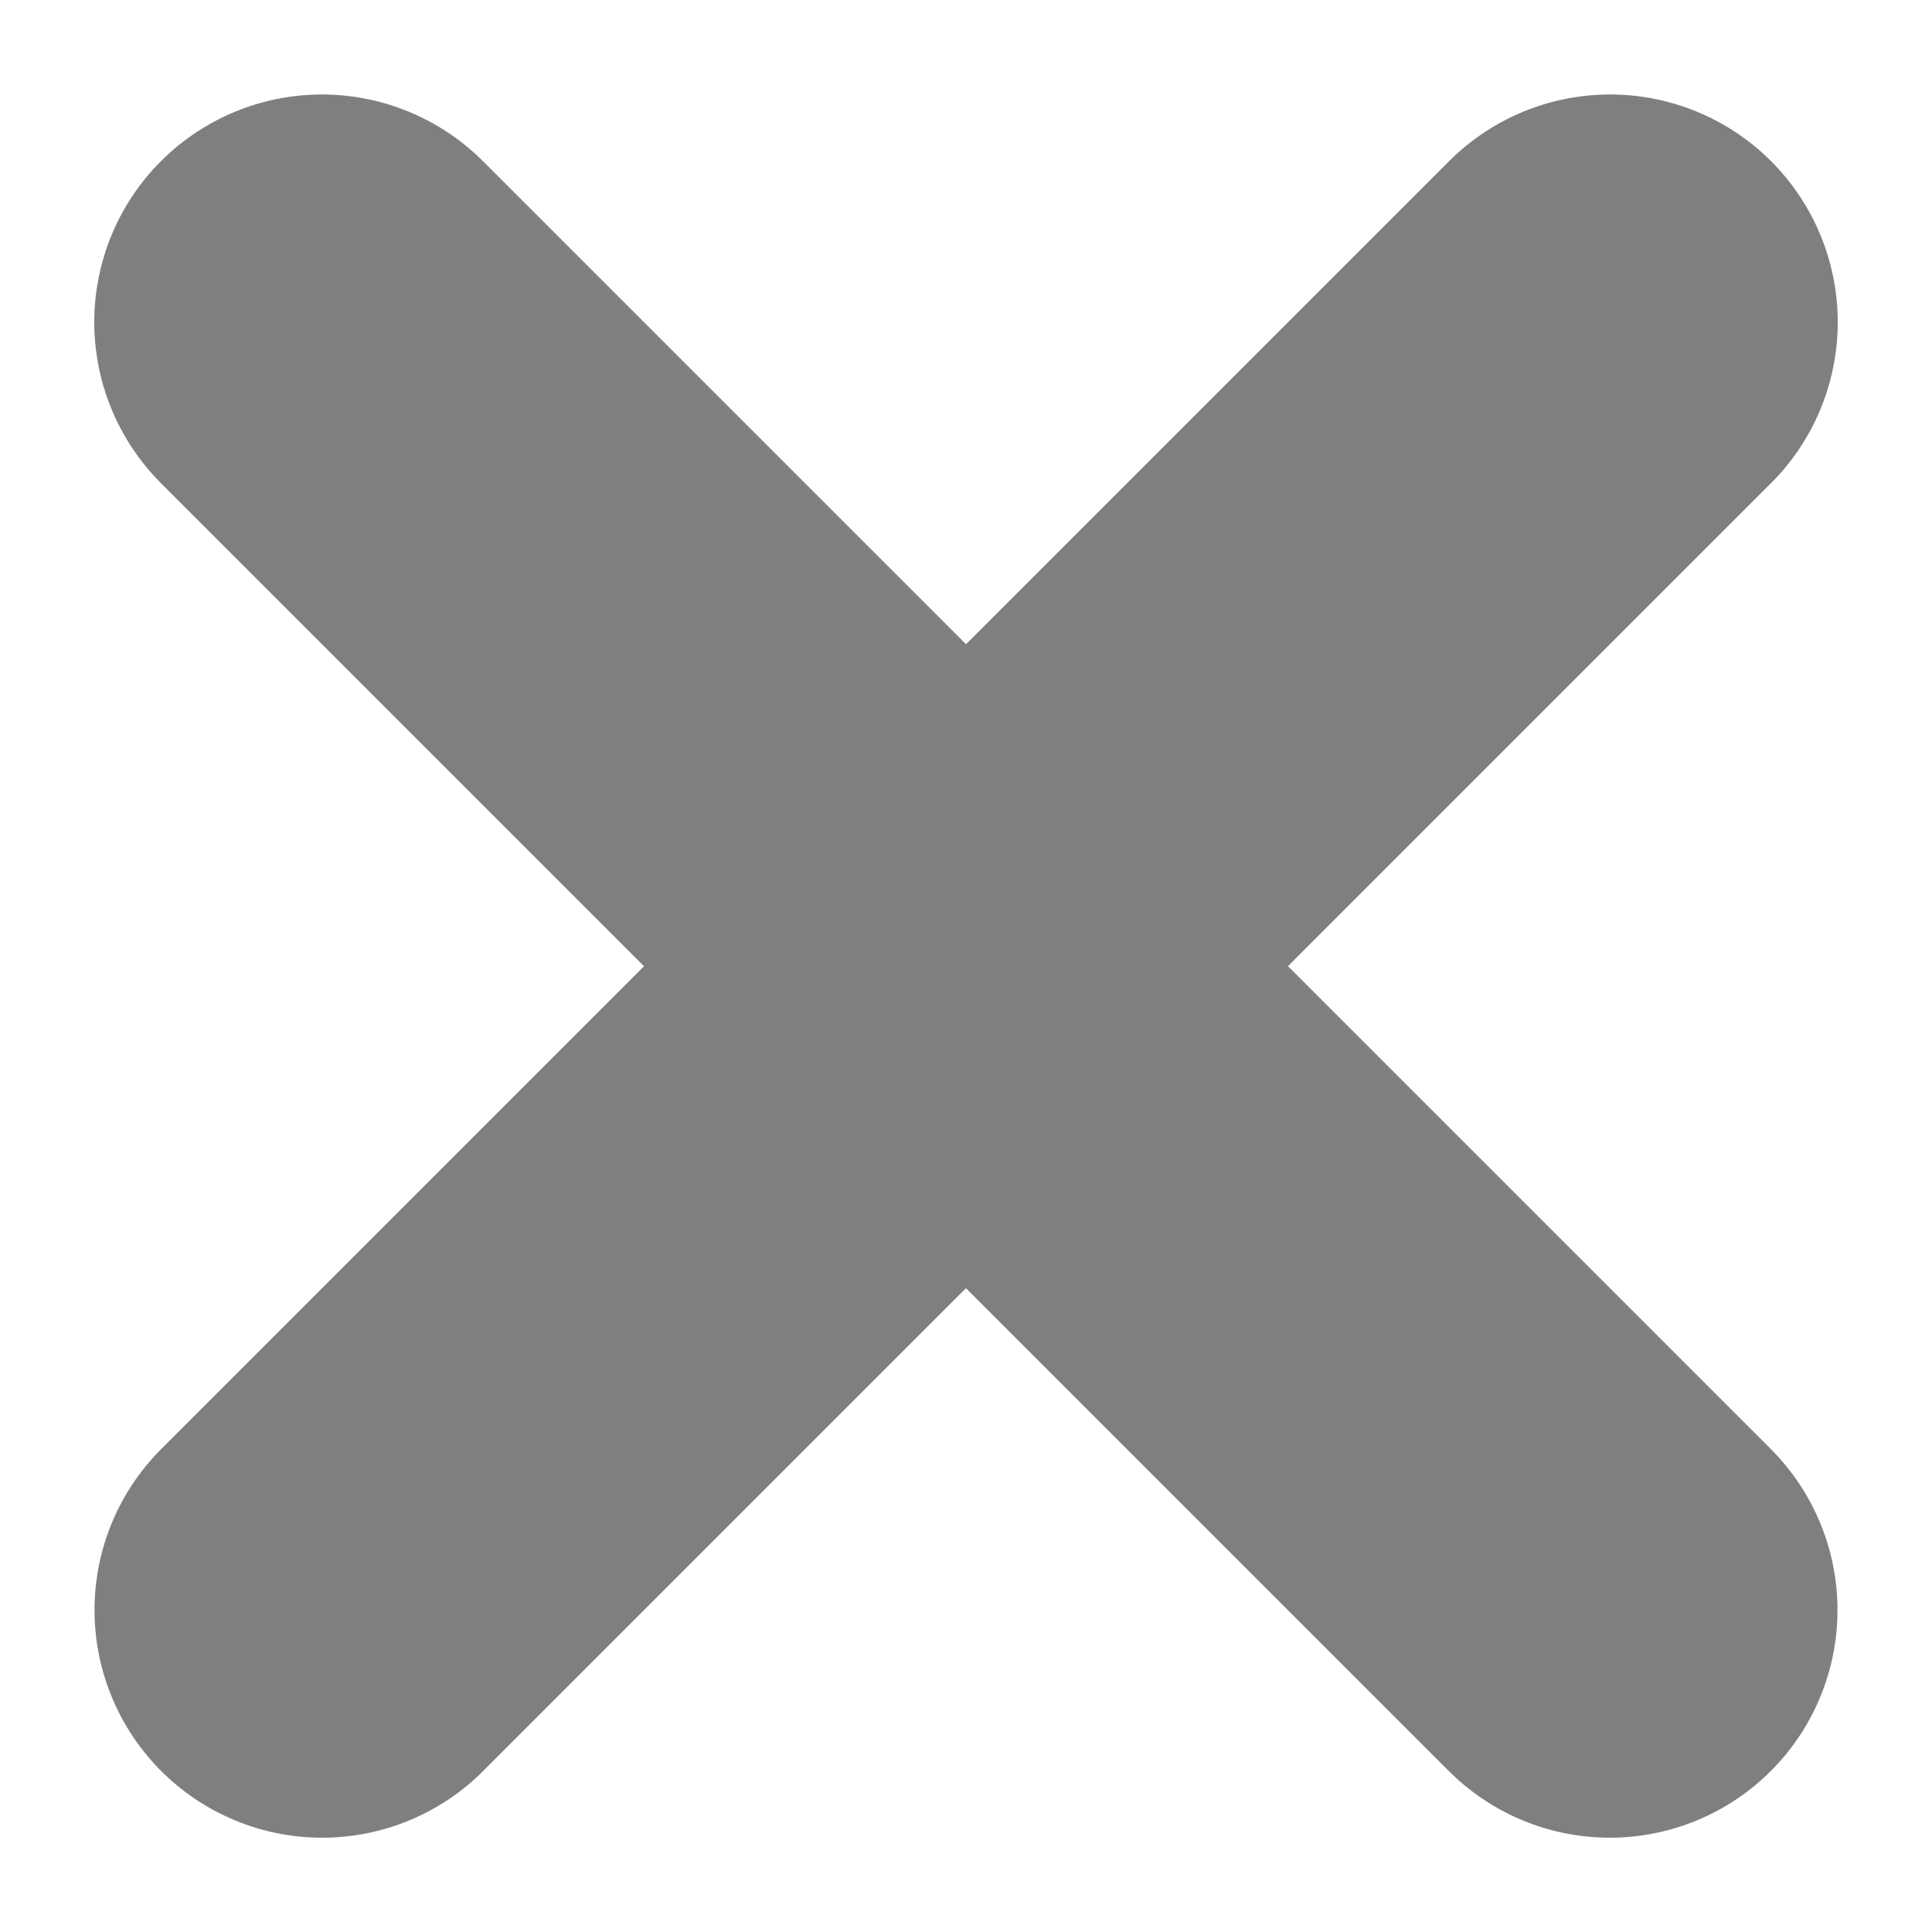
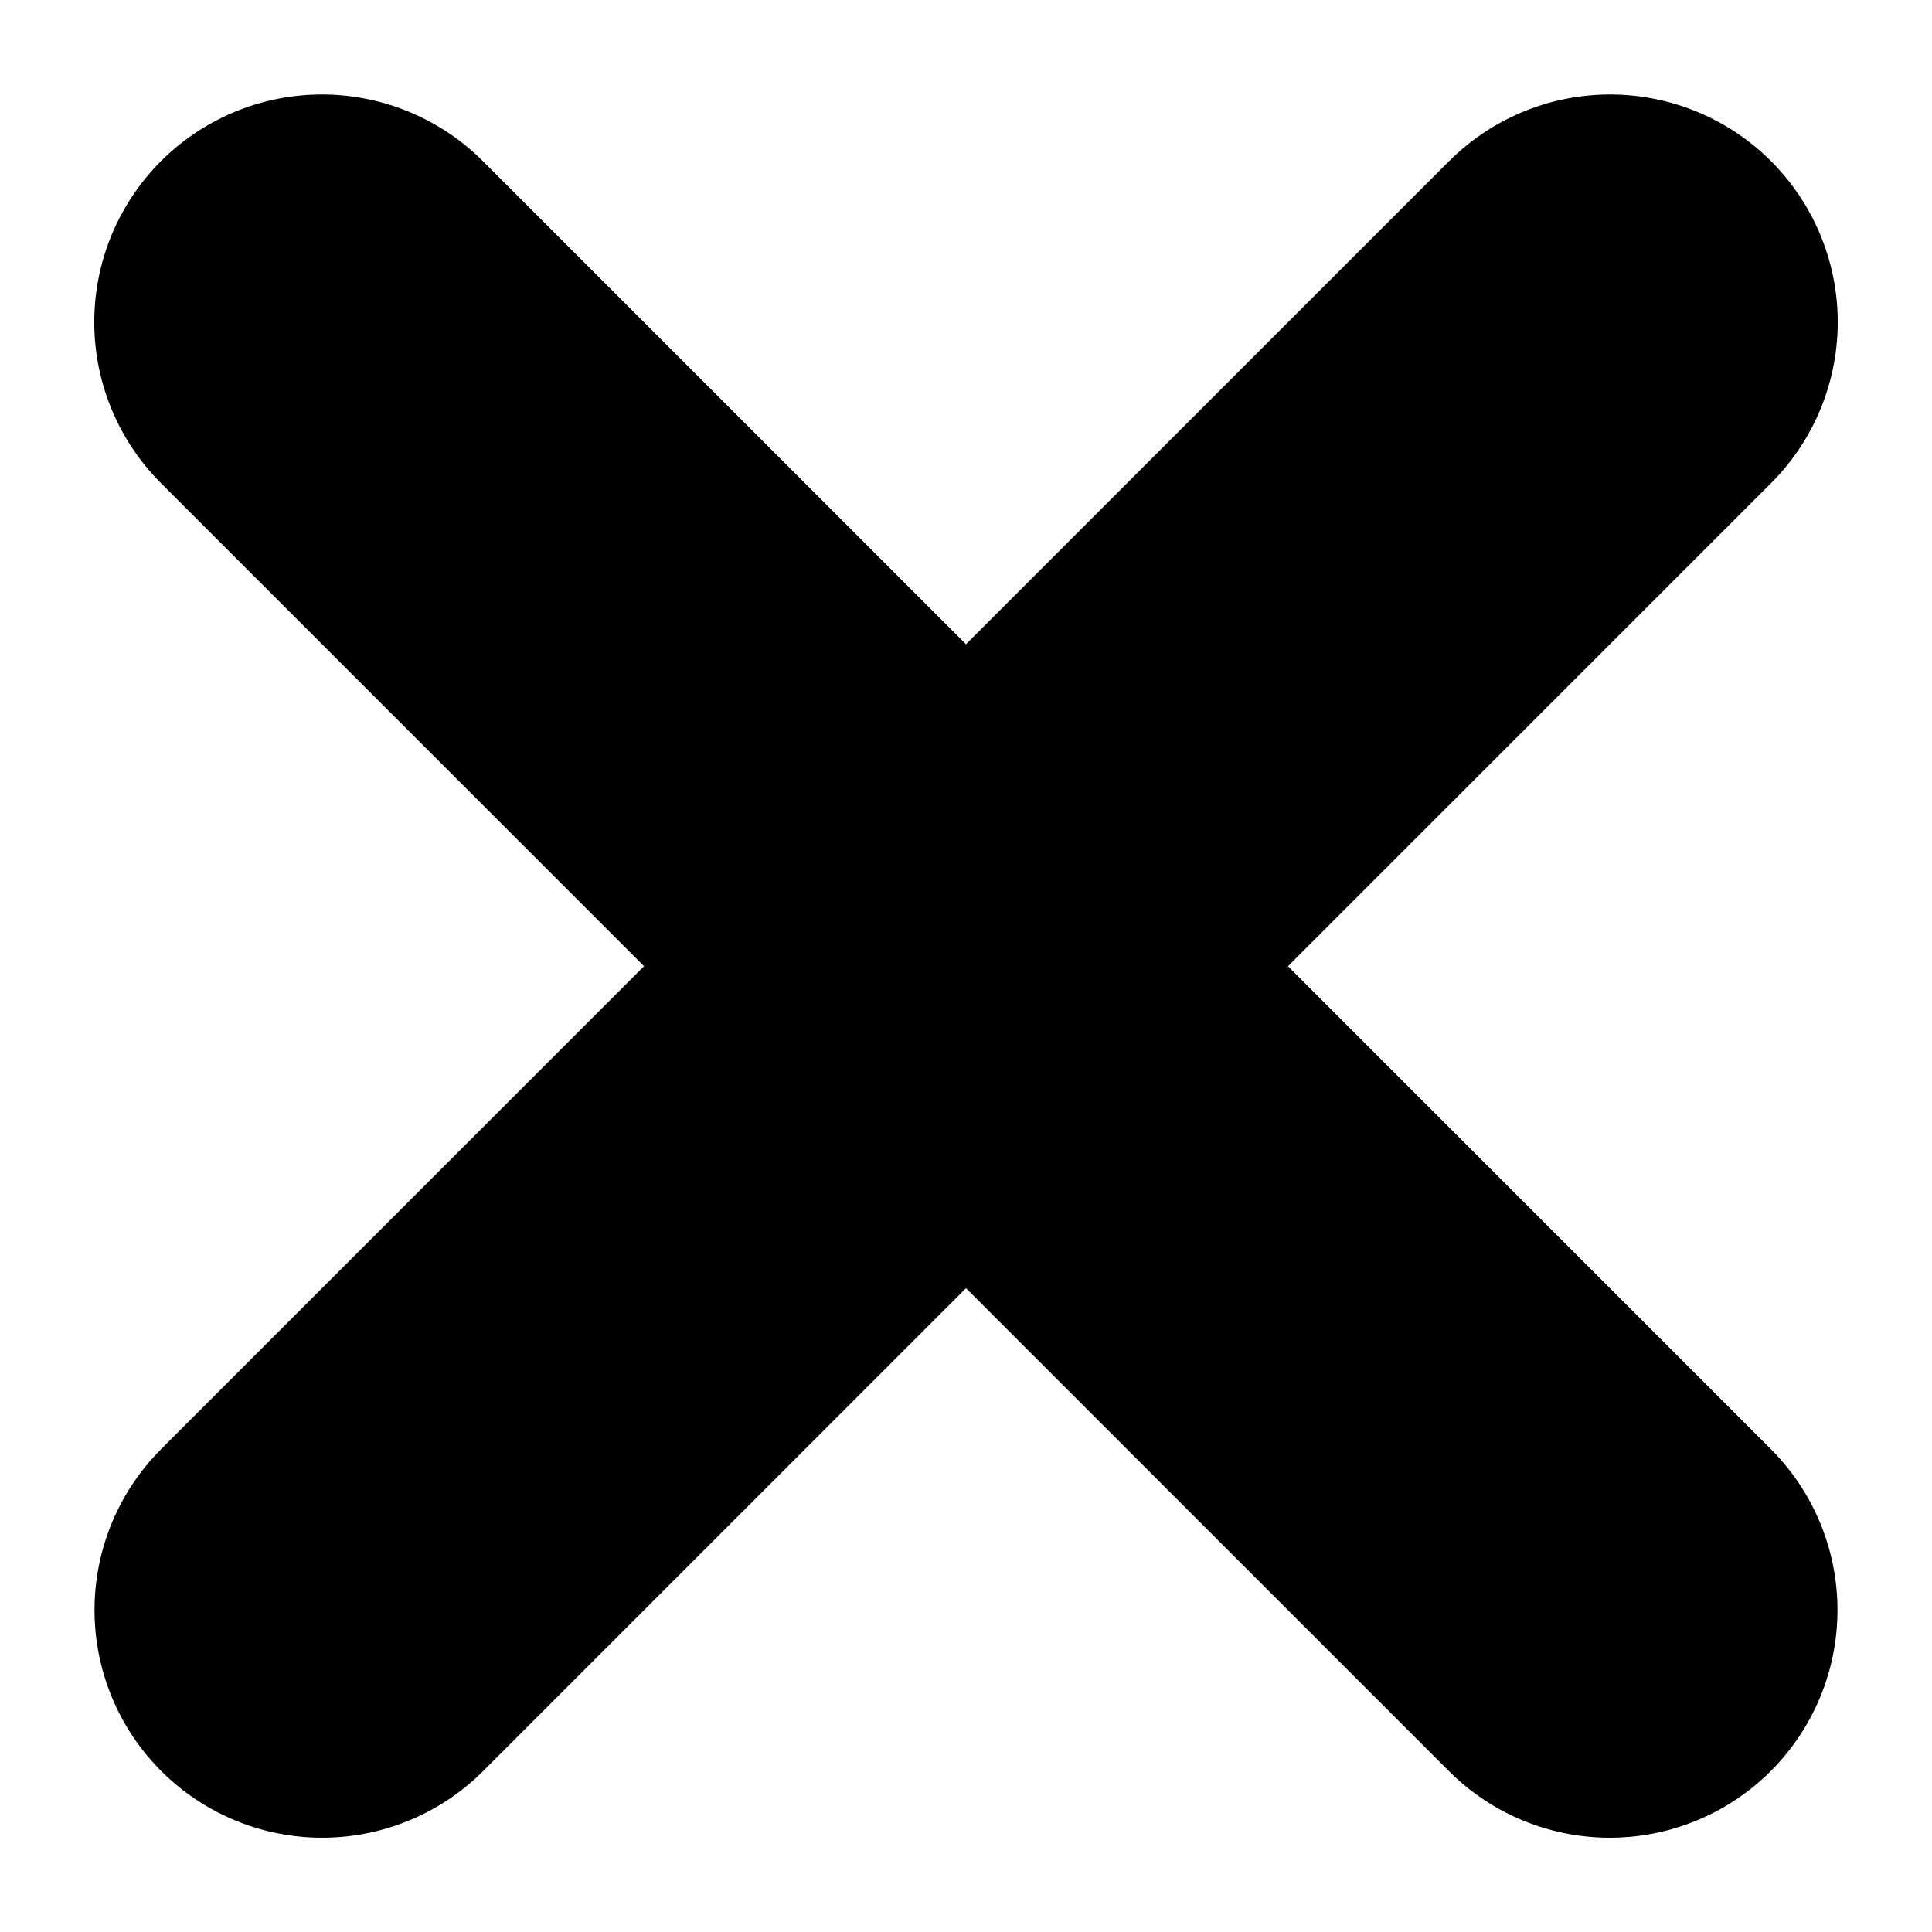
<svg xmlns="http://www.w3.org/2000/svg" viewBox="0 0 8.486 8.485">
-   <g id="Group_70" data-name="Group 70" transform="translate(-203.257 -763.257)" opacity="0.5">
+   <g id="Group_70" data-name="Group 70" transform="translate(-203.257 -763.257)">
    <line id="Line_3" data-name="Line 3" x2="8" transform="translate(204.671 764.672) rotate(45)" fill="none" stroke="currentColor" stroke-linecap="round" stroke-width="2" />
    <line id="Line_4" data-name="Line 4" y1="8" transform="translate(210.329 764.672) rotate(45)" fill="none" stroke="currentColor" stroke-linecap="round" stroke-width="2" />
  </g>
</svg>
